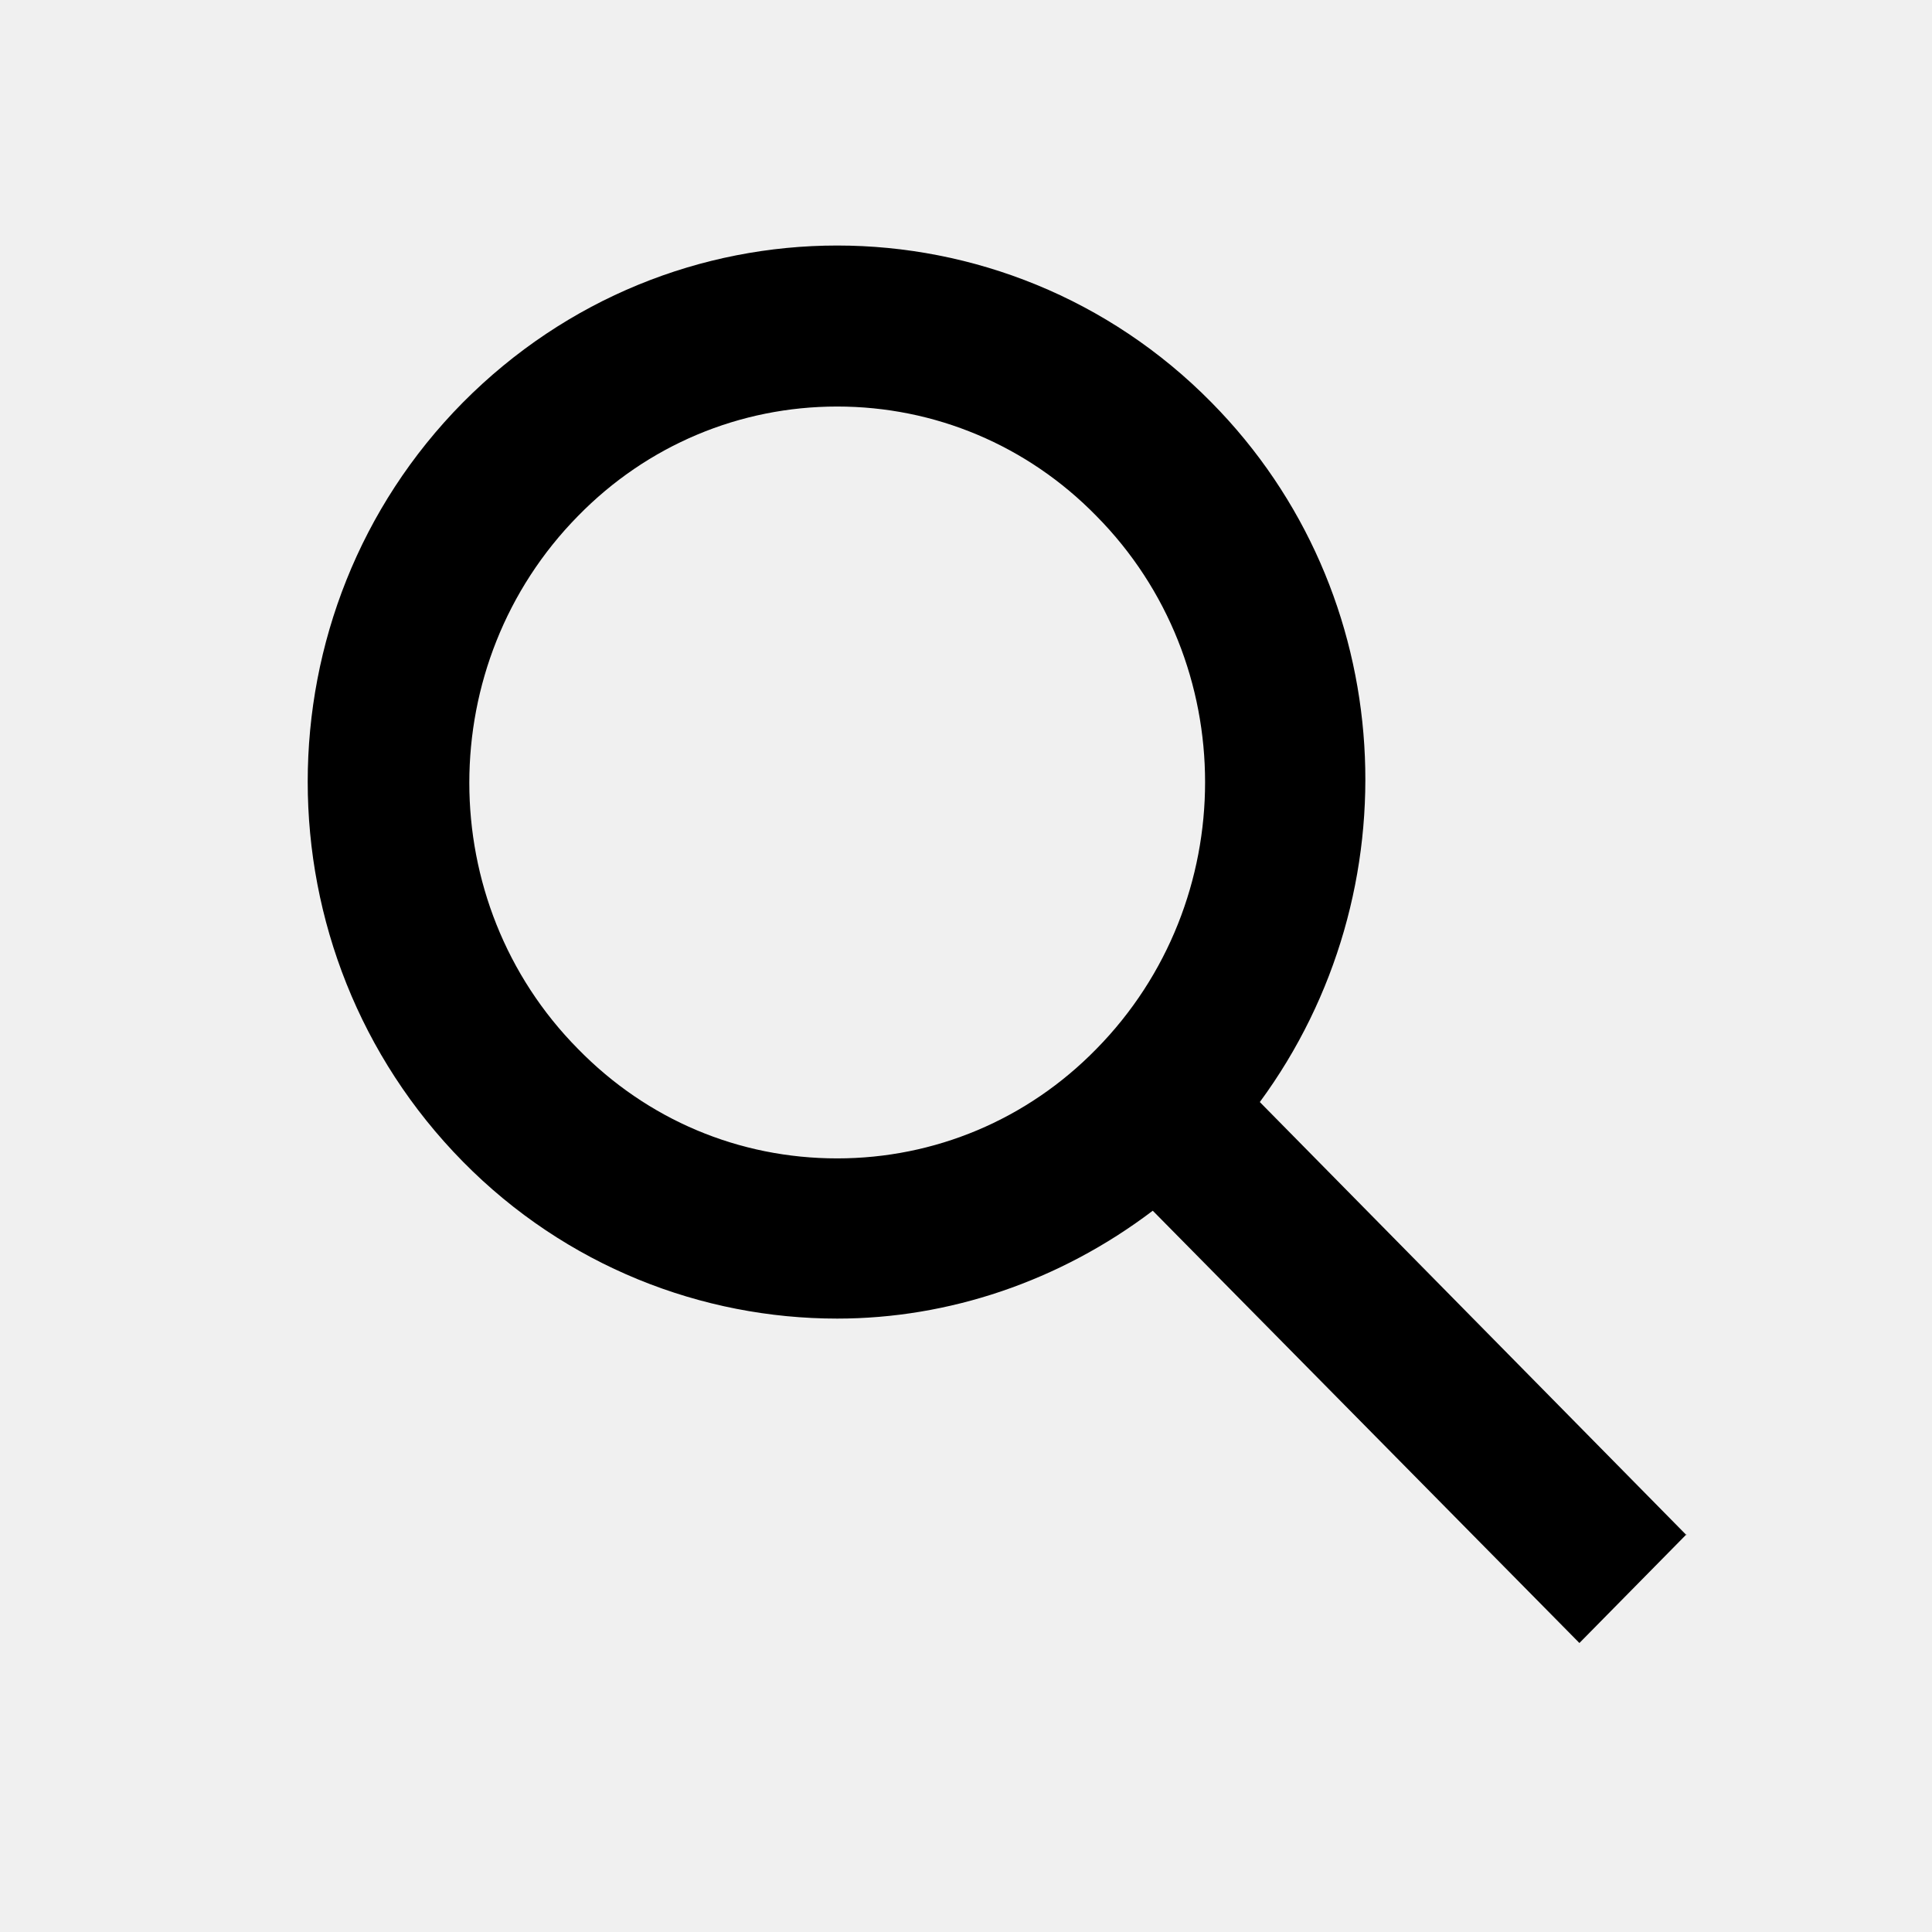
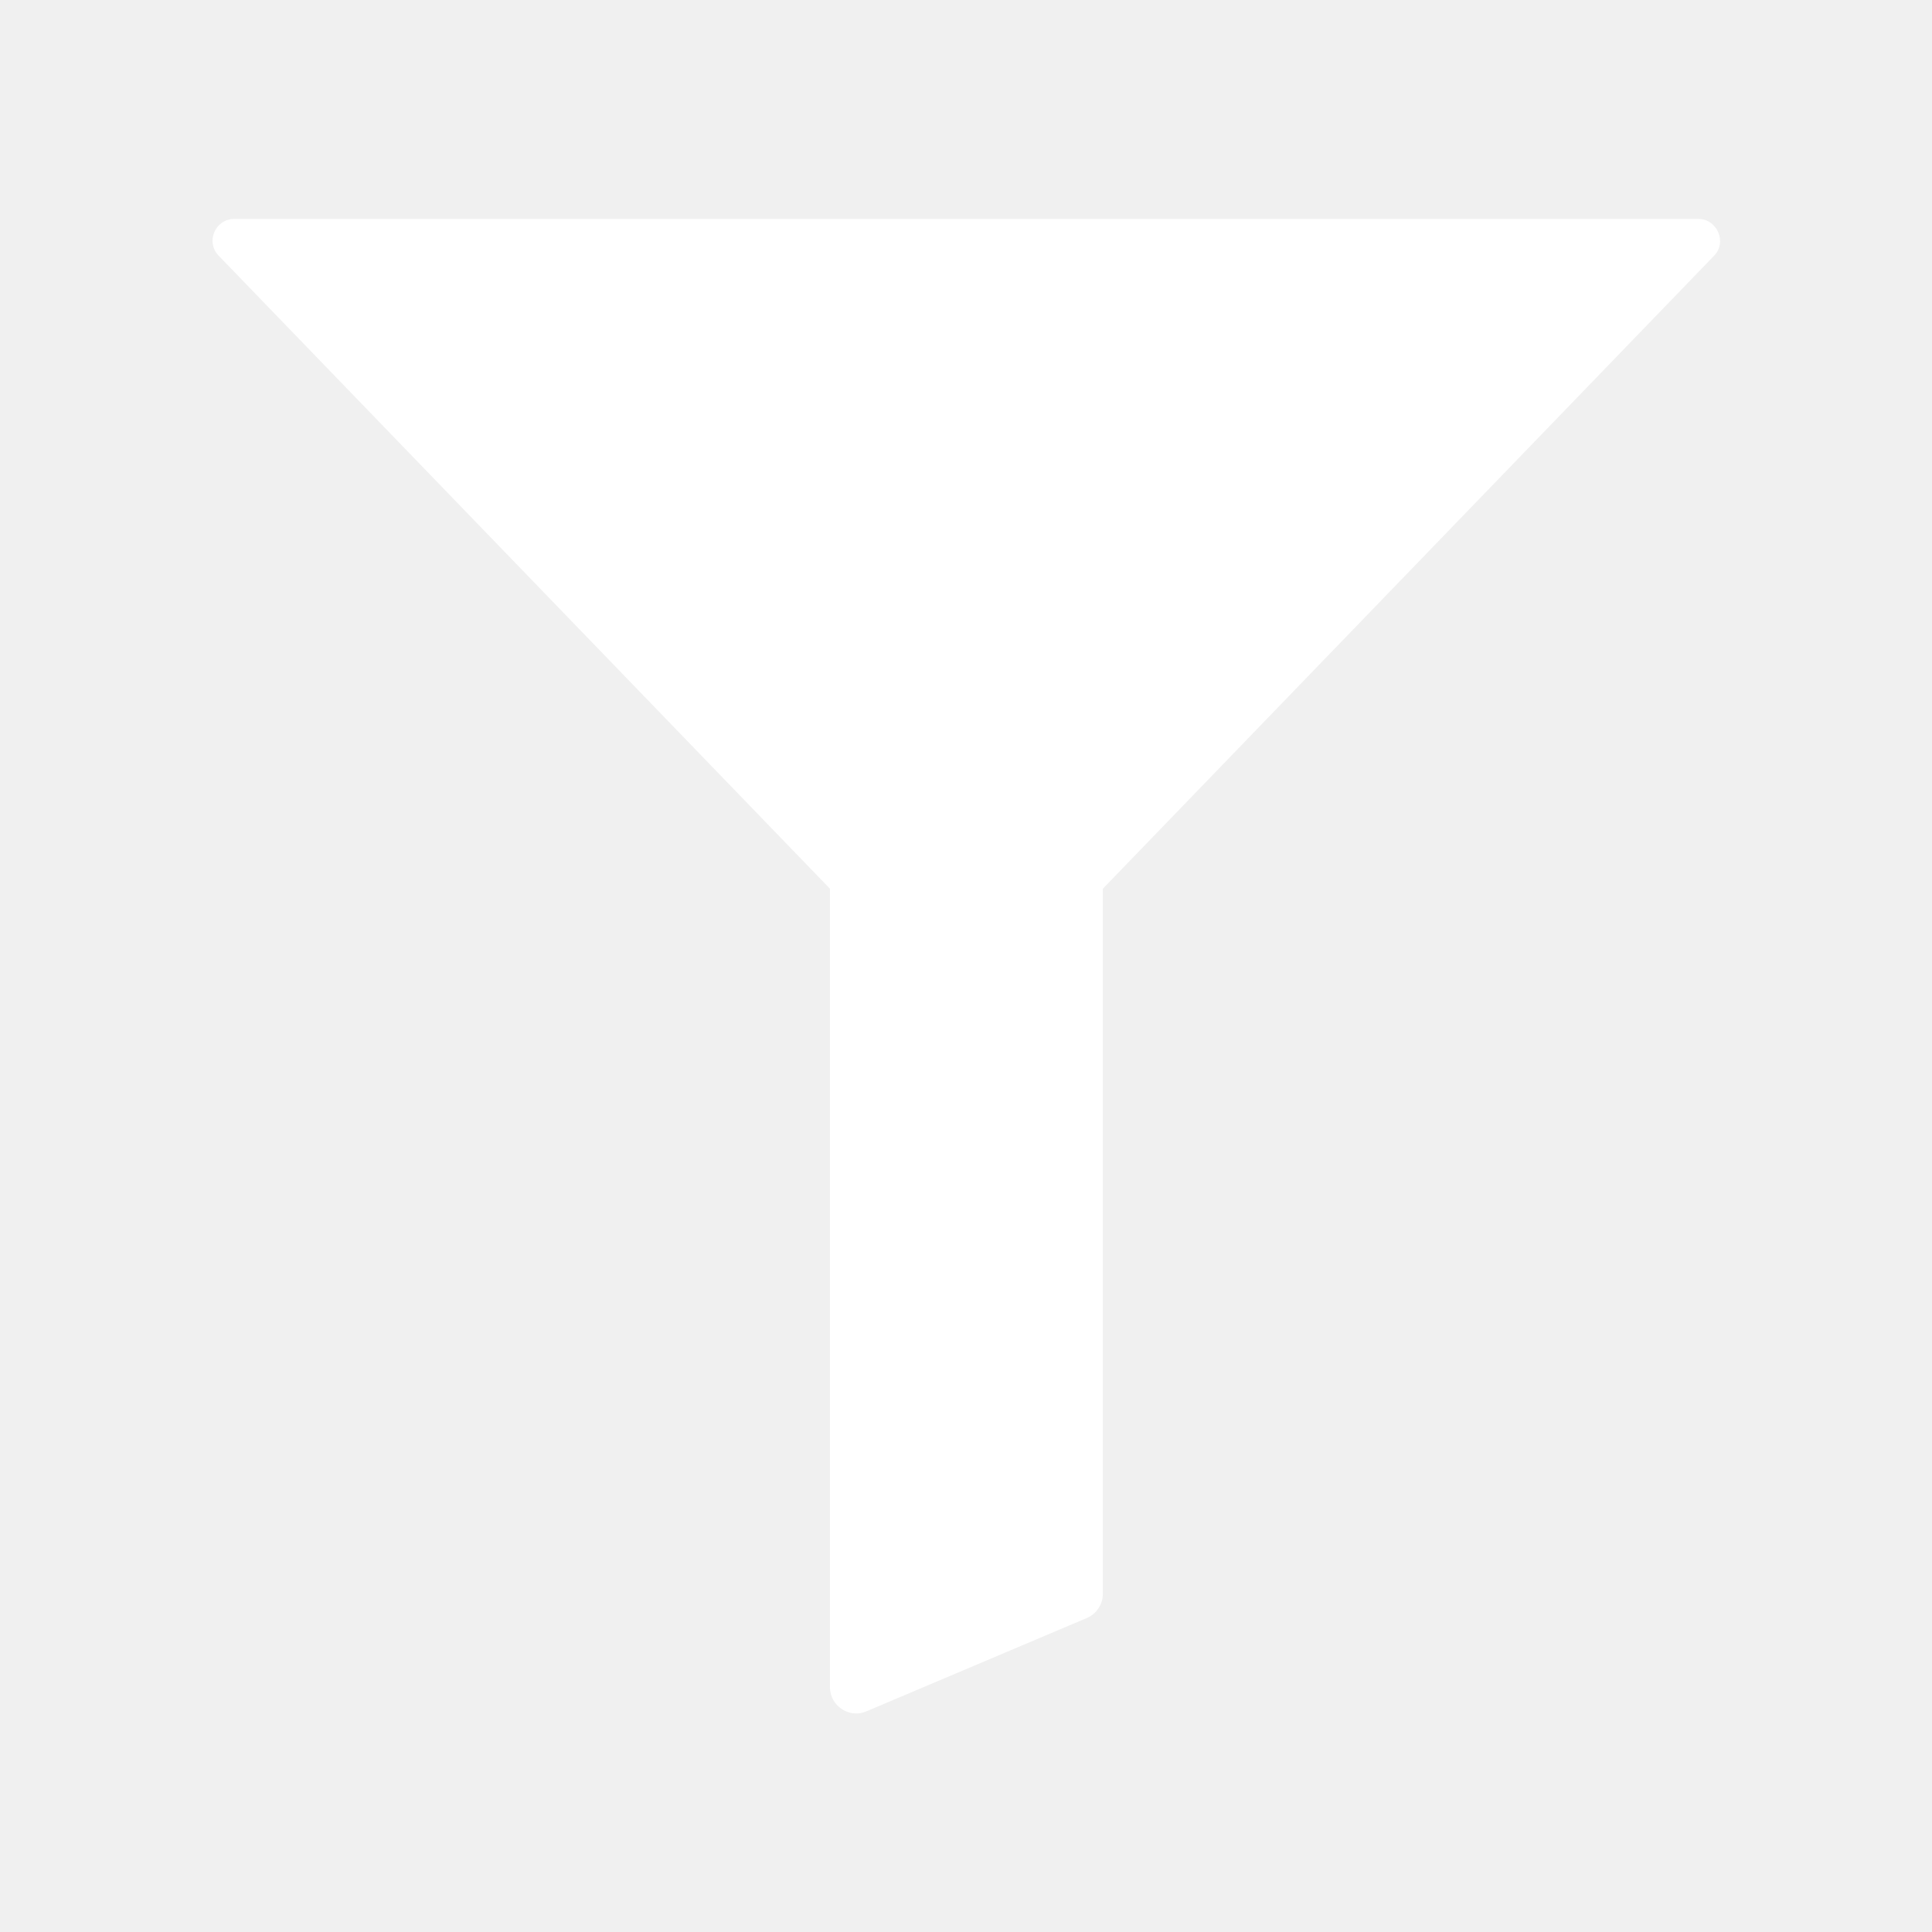
- <svg xmlns="http://www.w3.org/2000/svg" aria-hidden="true" focusable="false" viewBox="0 0 24 24">
-   <path d="M20.95,19.07l-5.3-5.38c1.92-2.61,1.74-6.32-.6-8.69-1.28-1.3-2.97-1.95-4.65-1.95s-3.36,.65-4.65,1.95c-2.57,2.6-2.57,6.82,0,9.43,1.28,1.3,2.97,1.95,4.65,1.95,1.38,0,2.76-.46,3.92-1.34l5.3,5.37,1.33-1.35Zm-10.55-4.68c-1.22,0-2.36-.48-3.22-1.36-1.8-1.82-1.8-4.79,0-6.62,.86-.88,2.01-1.36,3.22-1.36s2.36,.48,3.22,1.36c1.8,1.82,1.8,4.79,0,6.62-.86,.88-2.01,1.36-3.22,1.36Z" />
+ <svg xmlns="http://www.w3.org/2000/svg" id="Layer_1" data-name="Layer 1" viewBox="0 0 24 24">
+   <defs>
+     <style>
+       .cls-1 {
+         fill: #fff;
+       }
+     </style>
+   </defs>
+   <path class="cls-1" d="m21.09,2.72H2.91c-.24,0-.36.29-.19.46l7.59,7.86v9.92c0,.23.24.39.45.3l2.74-1.16c.12-.05.2-.17.2-.3v-8.76l7.59-7.86c.17-.17.04-.46-.19-.46Z" />
</svg>
